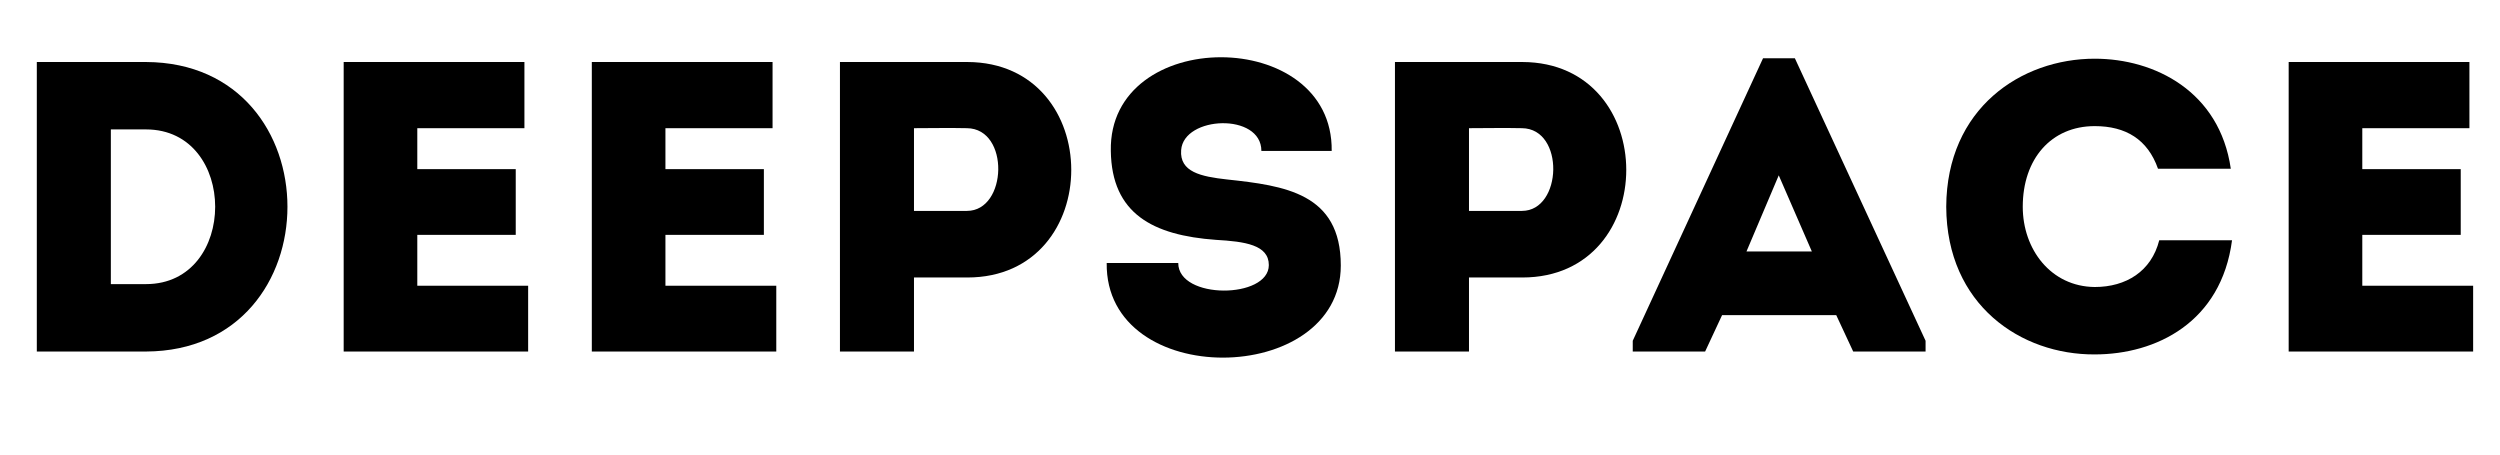
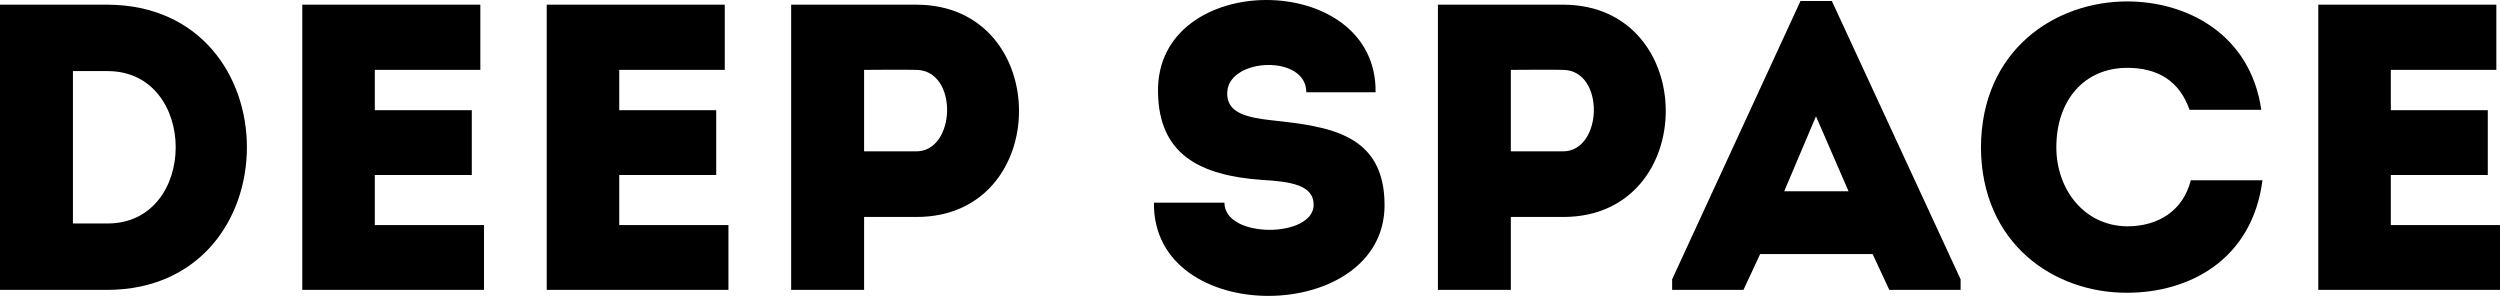
- <svg xmlns="http://www.w3.org/2000/svg" version="1.1" id="Layer_1" x="0px" y="0px" width="435.235px" height="79.126px" viewBox="0 0 435.235 79.126" enable-background="new 0 0 435.235 79.126" xml:space="preserve">
+ <svg xmlns="http://www.w3.org/2000/svg" version="1.1" id="Layer_1" x="0px" y="0px" width="441.825px" height="52.294px" viewBox="6.409 9.967 441.825 52.294" enable-background="new 6.409 9.967 441.825 52.294" xml:space="preserve">
  <g>
-     <path d="M25.418,61.199H6.409V10.795h19.009C58.253,10.939,58.253,61.055,25.418,61.199z M19.298,49.462h6.12   c16.058,0,16.058-26.931,0-26.931h-6.12V49.462z" />
-     <path d="M91.299,22.316c-7.489,0-11.233,0-18.65,0v7.128h17.138c0,3.816,0,7.633,0,11.449H72.649c0,2.952,0,5.833,0,8.856   c7.417,0,11.737,0,19.298,0c0,3.745,0,7.633,0,11.449c-11.809,0-20.45,0-32.115,0c0-16.85,0-33.699,0-50.404   c11.665,0,19.658,0,31.467,0C91.299,14.539,91.299,18.428,91.299,22.316z" />
-     <path d="M134.498,22.316c-7.489,0-11.233,0-18.65,0v7.128h17.138c0,3.816,0,7.633,0,11.449h-17.138c0,2.952,0,5.833,0,8.856   c7.417,0,11.737,0,19.298,0c0,3.745,0,7.633,0,11.449c-11.809,0-20.45,0-32.115,0c0-16.85,0-33.699,0-50.404   c11.665,0,19.658,0,31.467,0C134.498,14.539,134.498,18.428,134.498,22.316z" />
-     <path d="M146.23,61.199c0-16.777,0-33.555,0-50.404c7.272,0,14.761,0,22.178,0c24.122,0.072,24.122,37.515,0,37.515h-9.289v12.889   C154.799,61.199,150.479,61.199,146.23,61.199z M168.336,22.316c-3.024-0.072-6.265,0-9.217,0c0,4.104,0,10.297,0,14.401h9.217   C175.393,36.717,175.825,22.388,168.336,22.316z" />
-     <path d="M220.895,46.15c0-3.528-4.176-4.104-9.217-4.393c-10.945-0.792-18.146-4.536-18.29-15.481   c-0.432-21.746,38.74-21.746,38.452,0c-4.537,0-7.849,0-12.241,0c0-6.697-13.537-6.121-13.969-0.144   c-0.288,3.816,3.457,4.608,7.993,5.112c10.009,1.08,19.802,2.376,19.802,14.978c0,21.169-41.043,21.746-40.755-0.432   c4.32,0,8.064,0,12.457,0C205.126,52.198,220.895,52.054,220.895,46.15z" />
-     <path d="M242.853,61.199c0-16.777,0-33.555,0-50.404c7.272,0,14.761,0,22.178,0c24.122,0.072,24.122,37.515,0,37.515h-9.289v12.889   C251.421,61.199,247.101,61.199,242.853,61.199z M264.959,22.316c-3.024-0.072-6.265,0-9.217,0c0,4.104,0,10.297,0,14.401h9.217   C272.016,36.717,272.447,22.388,264.959,22.316z" />
-     <path d="M319.679,54.863h-19.874l-2.953,6.336h-12.601v-1.872l22.682-49.18h5.544l22.754,49.18v1.872h-12.601L319.679,54.863z    M309.67,30.524l-5.617,13.25h11.377L309.67,30.524z" />
-     <path d="M364.678,10.219c10.441,0,21.746,5.688,23.69,19.154c-4.393,0-8.281,0-12.673,0c-1.8-5.112-5.617-7.417-11.017-7.417   c-7.561,0-12.529,5.688-12.529,14.041c0,7.417,4.896,13.897,12.529,13.969c5.473,0,9.865-2.736,11.233-8.137   c4.321,0,8.281,0,12.673,0c-1.872,14.257-13.177,19.874-23.906,19.874c-12.817,0.072-25.778-8.569-25.85-25.706   C338.9,18.859,351.861,10.219,364.678,10.219z" />
-     <path d="M429.911,22.316c-7.489,0-11.233,0-18.65,0v7.128h17.138c0,3.816,0,7.633,0,11.449h-17.138c0,2.952,0,5.833,0,8.856   c7.417,0,11.737,0,19.297,0c0,3.745,0,7.633,0,11.449c-11.809,0-20.449,0-32.114,0c0-16.85,0-33.699,0-50.404   c11.665,0,19.658,0,31.467,0C429.911,14.539,429.911,18.428,429.911,22.316z" />
+     <path d="M25.418,61.2H6.409V10.795h19.009C58.253,10.939,58.253,61.055,25.418,61.2z M19.298,49.461h6.12   c16.058,0,16.058-26.93,0-26.93h-6.12V49.461z" />
+     <path d="M91.299,22.316c-7.489,0-11.233,0-18.65,0v7.128h17.139c0,3.816,0,7.633,0,11.449H72.649c0,2.951,0,5.833,0,8.855   c7.417,0,11.737,0,19.298,0c0,3.746,0,7.633,0,11.449c-11.809,0-20.449,0-32.114,0c0-16.85,0-33.699,0-50.404   c11.665,0,19.658,0,31.467,0C91.299,14.539,91.299,18.428,91.299,22.316z" />
+     <path d="M134.498,22.316c-7.489,0-11.233,0-18.65,0v7.128h17.138c0,3.816,0,7.633,0,11.449h-17.138c0,2.951,0,5.833,0,8.855   c7.417,0,11.737,0,19.298,0c0,3.746,0,7.633,0,11.449c-11.809,0-20.45,0-32.115,0c0-16.85,0-33.699,0-50.404   c11.665,0,19.658,0,31.468,0C134.498,14.539,134.498,18.428,134.498,22.316z" />
+     <path d="M146.23,61.2c0-16.777,0-33.556,0-50.405c7.272,0,14.762,0,22.179,0c24.121,0.072,24.121,37.515,0,37.515h-9.289V61.2   C154.799,61.2,150.479,61.2,146.23,61.2z M168.336,22.316c-3.024-0.072-6.266,0-9.217,0c0,4.104,0,10.297,0,14.401h9.217   C175.393,36.717,175.825,22.388,168.336,22.316z" />
+     <path d="M238.572,46.15c0-3.528-4.176-4.104-9.217-4.394c-10.945-0.791-18.146-4.535-18.29-15.48   c-0.432-21.746,38.74-21.746,38.452,0c-4.537,0-7.849,0-12.241,0c0-6.697-13.537-6.121-13.969-0.144   c-0.288,3.816,3.457,4.608,7.993,5.112c10.009,1.08,19.802,2.376,19.802,14.978c0,21.169-41.043,21.745-40.755-0.433   c4.319,0,8.063,0,12.457,0C222.803,52.198,238.572,52.054,238.572,46.15z" />
+     <path d="M260.53,61.2c0-16.777,0-33.556,0-50.405c7.272,0,14.761,0,22.178,0c24.122,0.072,24.122,37.515,0,37.515h-9.288V61.2   C269.098,61.2,264.778,61.2,260.53,61.2z M282.636,22.316c-3.024-0.072-6.266,0-9.217,0c0,4.104,0,10.297,0,14.401h9.217   C289.693,36.717,290.123,22.388,282.636,22.316z" />
+     <path d="M337.356,54.863h-19.874l-2.953,6.337h-12.601v-1.873l22.682-49.18h5.544l22.754,49.18V61.2h-12.601L337.356,54.863z    M327.347,30.524l-5.617,13.25h11.377L327.347,30.524z" />
+     <path d="M382.355,10.219c10.441,0,21.746,5.688,23.69,19.154c-4.394,0-8.281,0-12.674,0c-1.8-5.112-5.616-7.417-11.017-7.417   c-7.561,0-12.529,5.688-12.529,14.041c0,7.417,4.896,13.897,12.529,13.968c5.473,0,9.865-2.735,11.233-8.137   c4.32,0,8.28,0,12.673,0c-1.872,14.258-13.178,19.875-23.906,19.875c-12.817,0.071-25.778-8.57-25.85-25.707   C356.576,18.859,369.537,10.219,382.355,10.219z" />
+     <path d="M447.587,22.316c-7.488,0-11.232,0-18.649,0v7.128h17.138c0,3.816,0,7.633,0,11.449h-17.138c0,2.951,0,5.833,0,8.855   c7.417,0,11.737,0,19.297,0c0,3.746,0,7.633,0,11.449c-11.809,0-20.449,0-32.114,0c0-16.85,0-33.699,0-50.404   c11.665,0,19.658,0,31.467,0C447.587,14.539,447.587,18.428,447.587,22.316z" />
  </g>
-   <g>
- </g>
-   <g>
- </g>
-   <g>
- </g>
-   <g>
- </g>
-   <g>
- </g>
-   <g>
- </g>
</svg>
